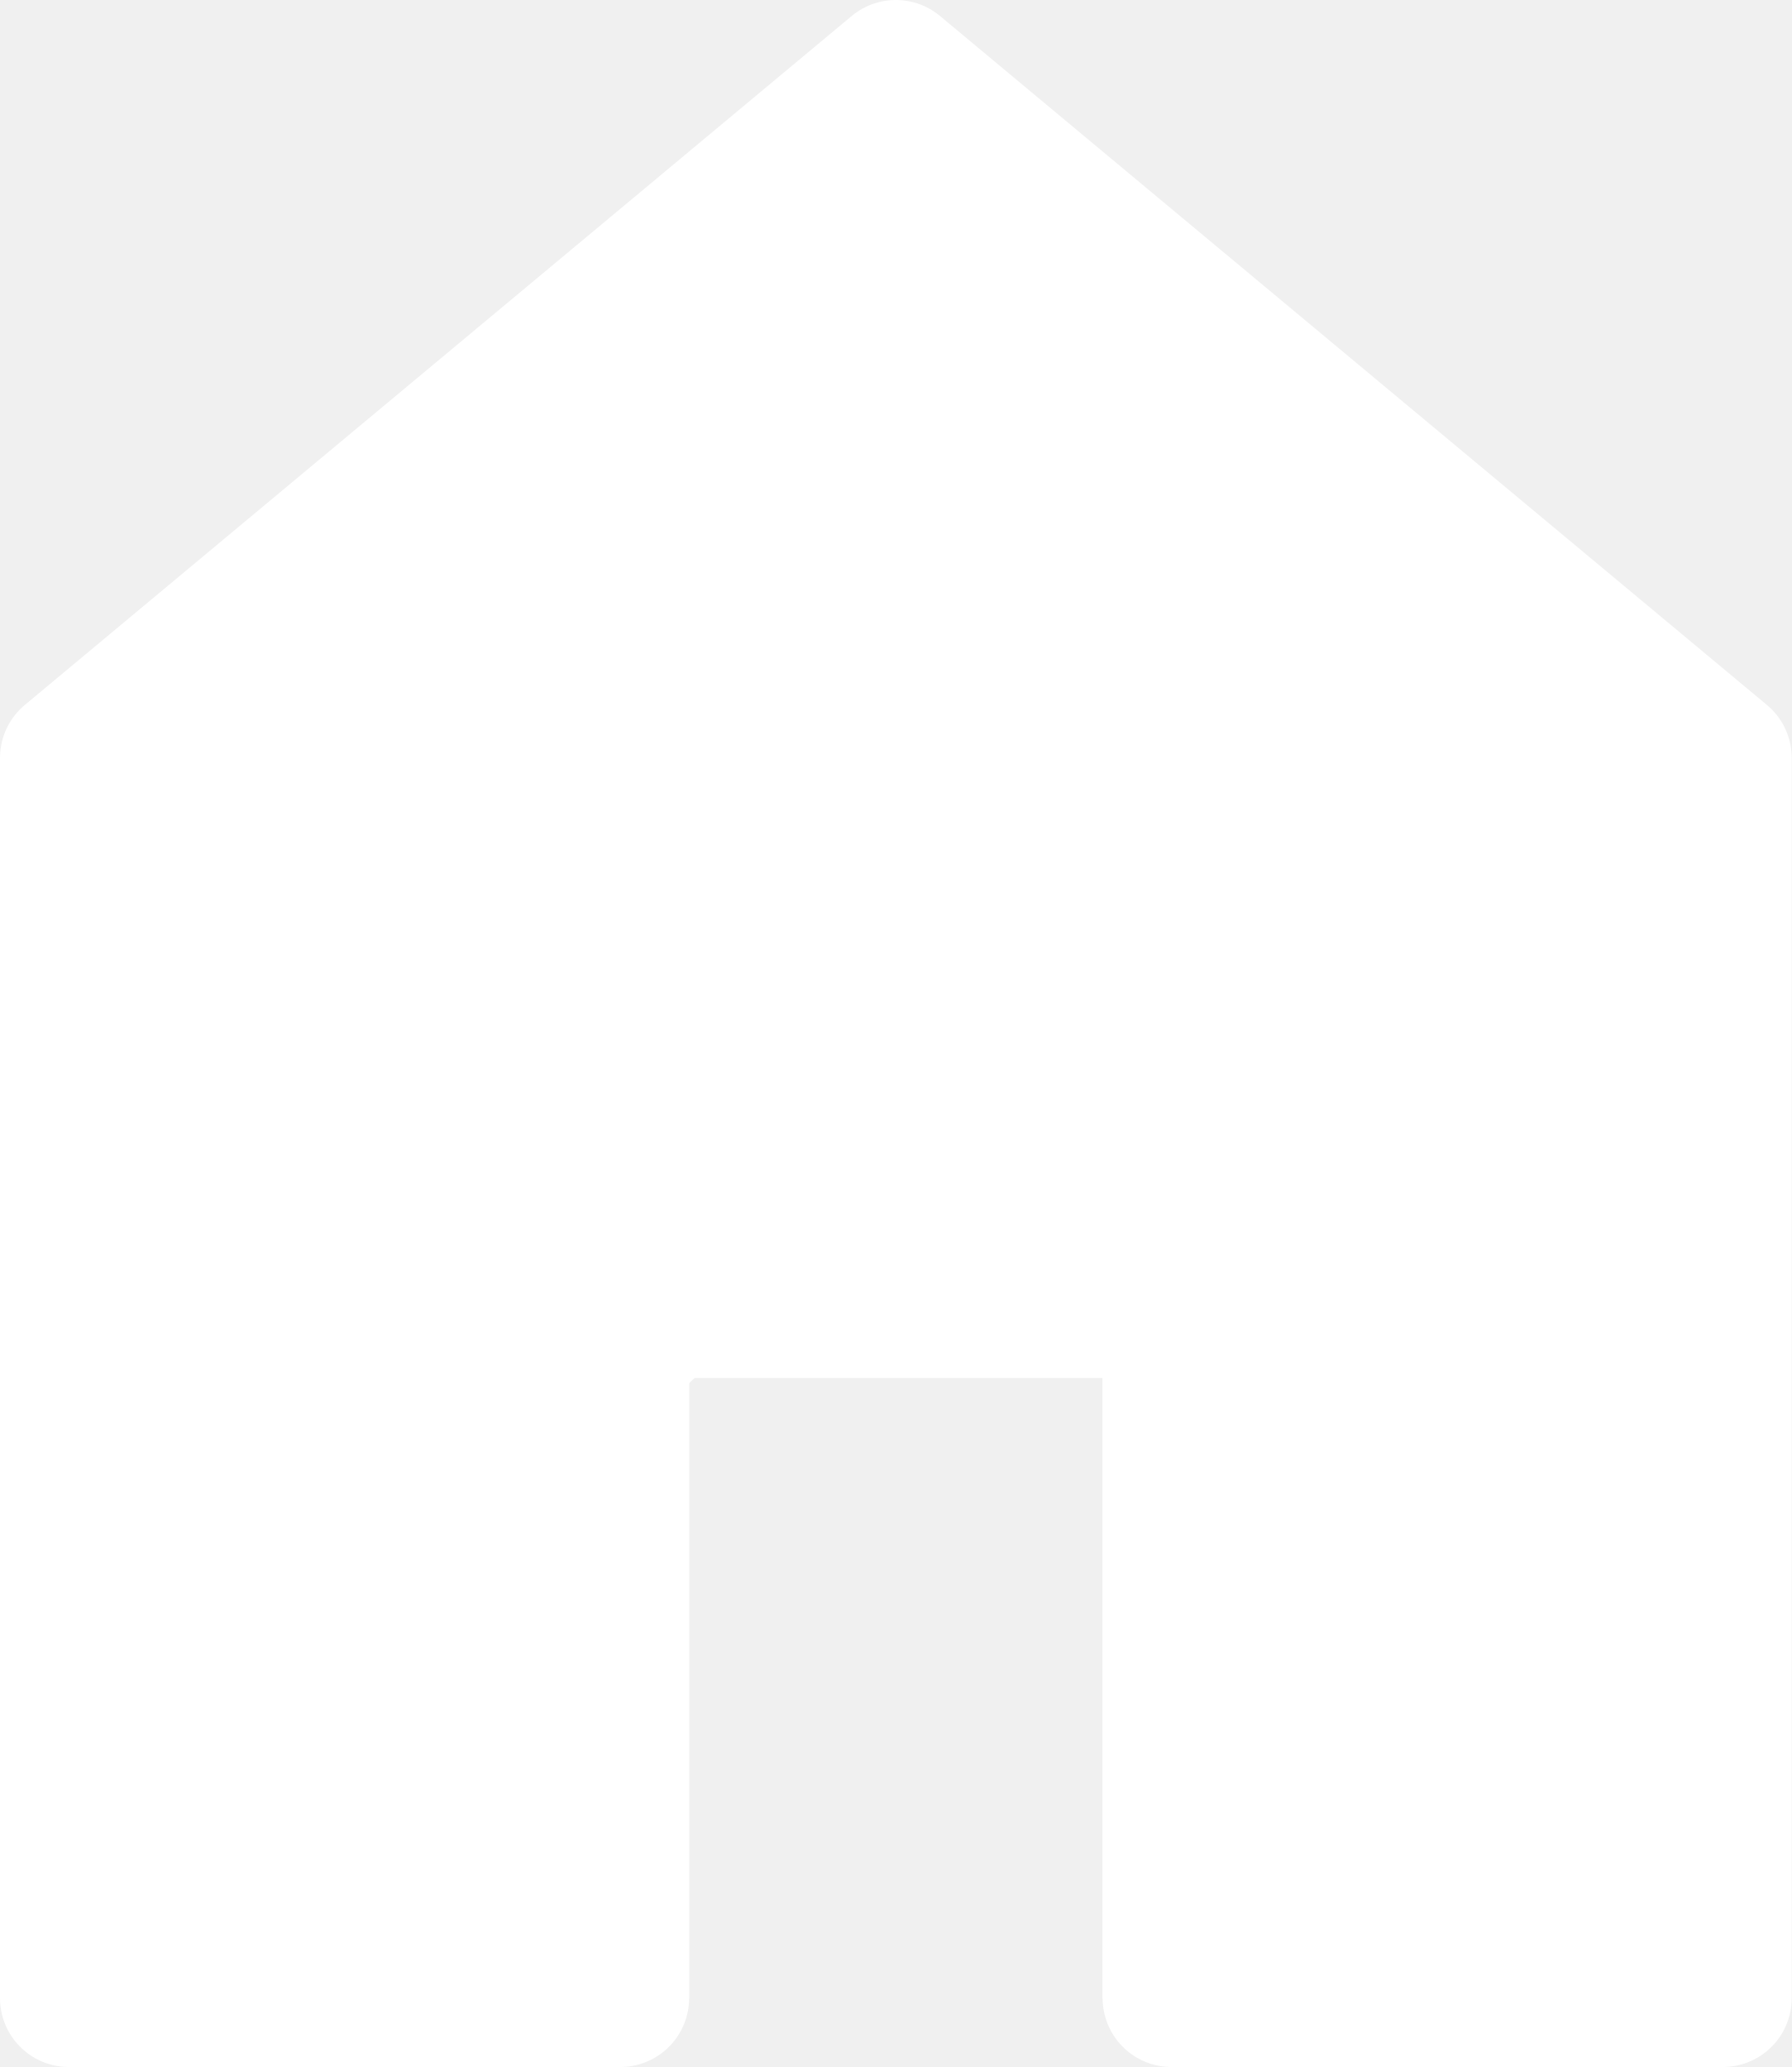
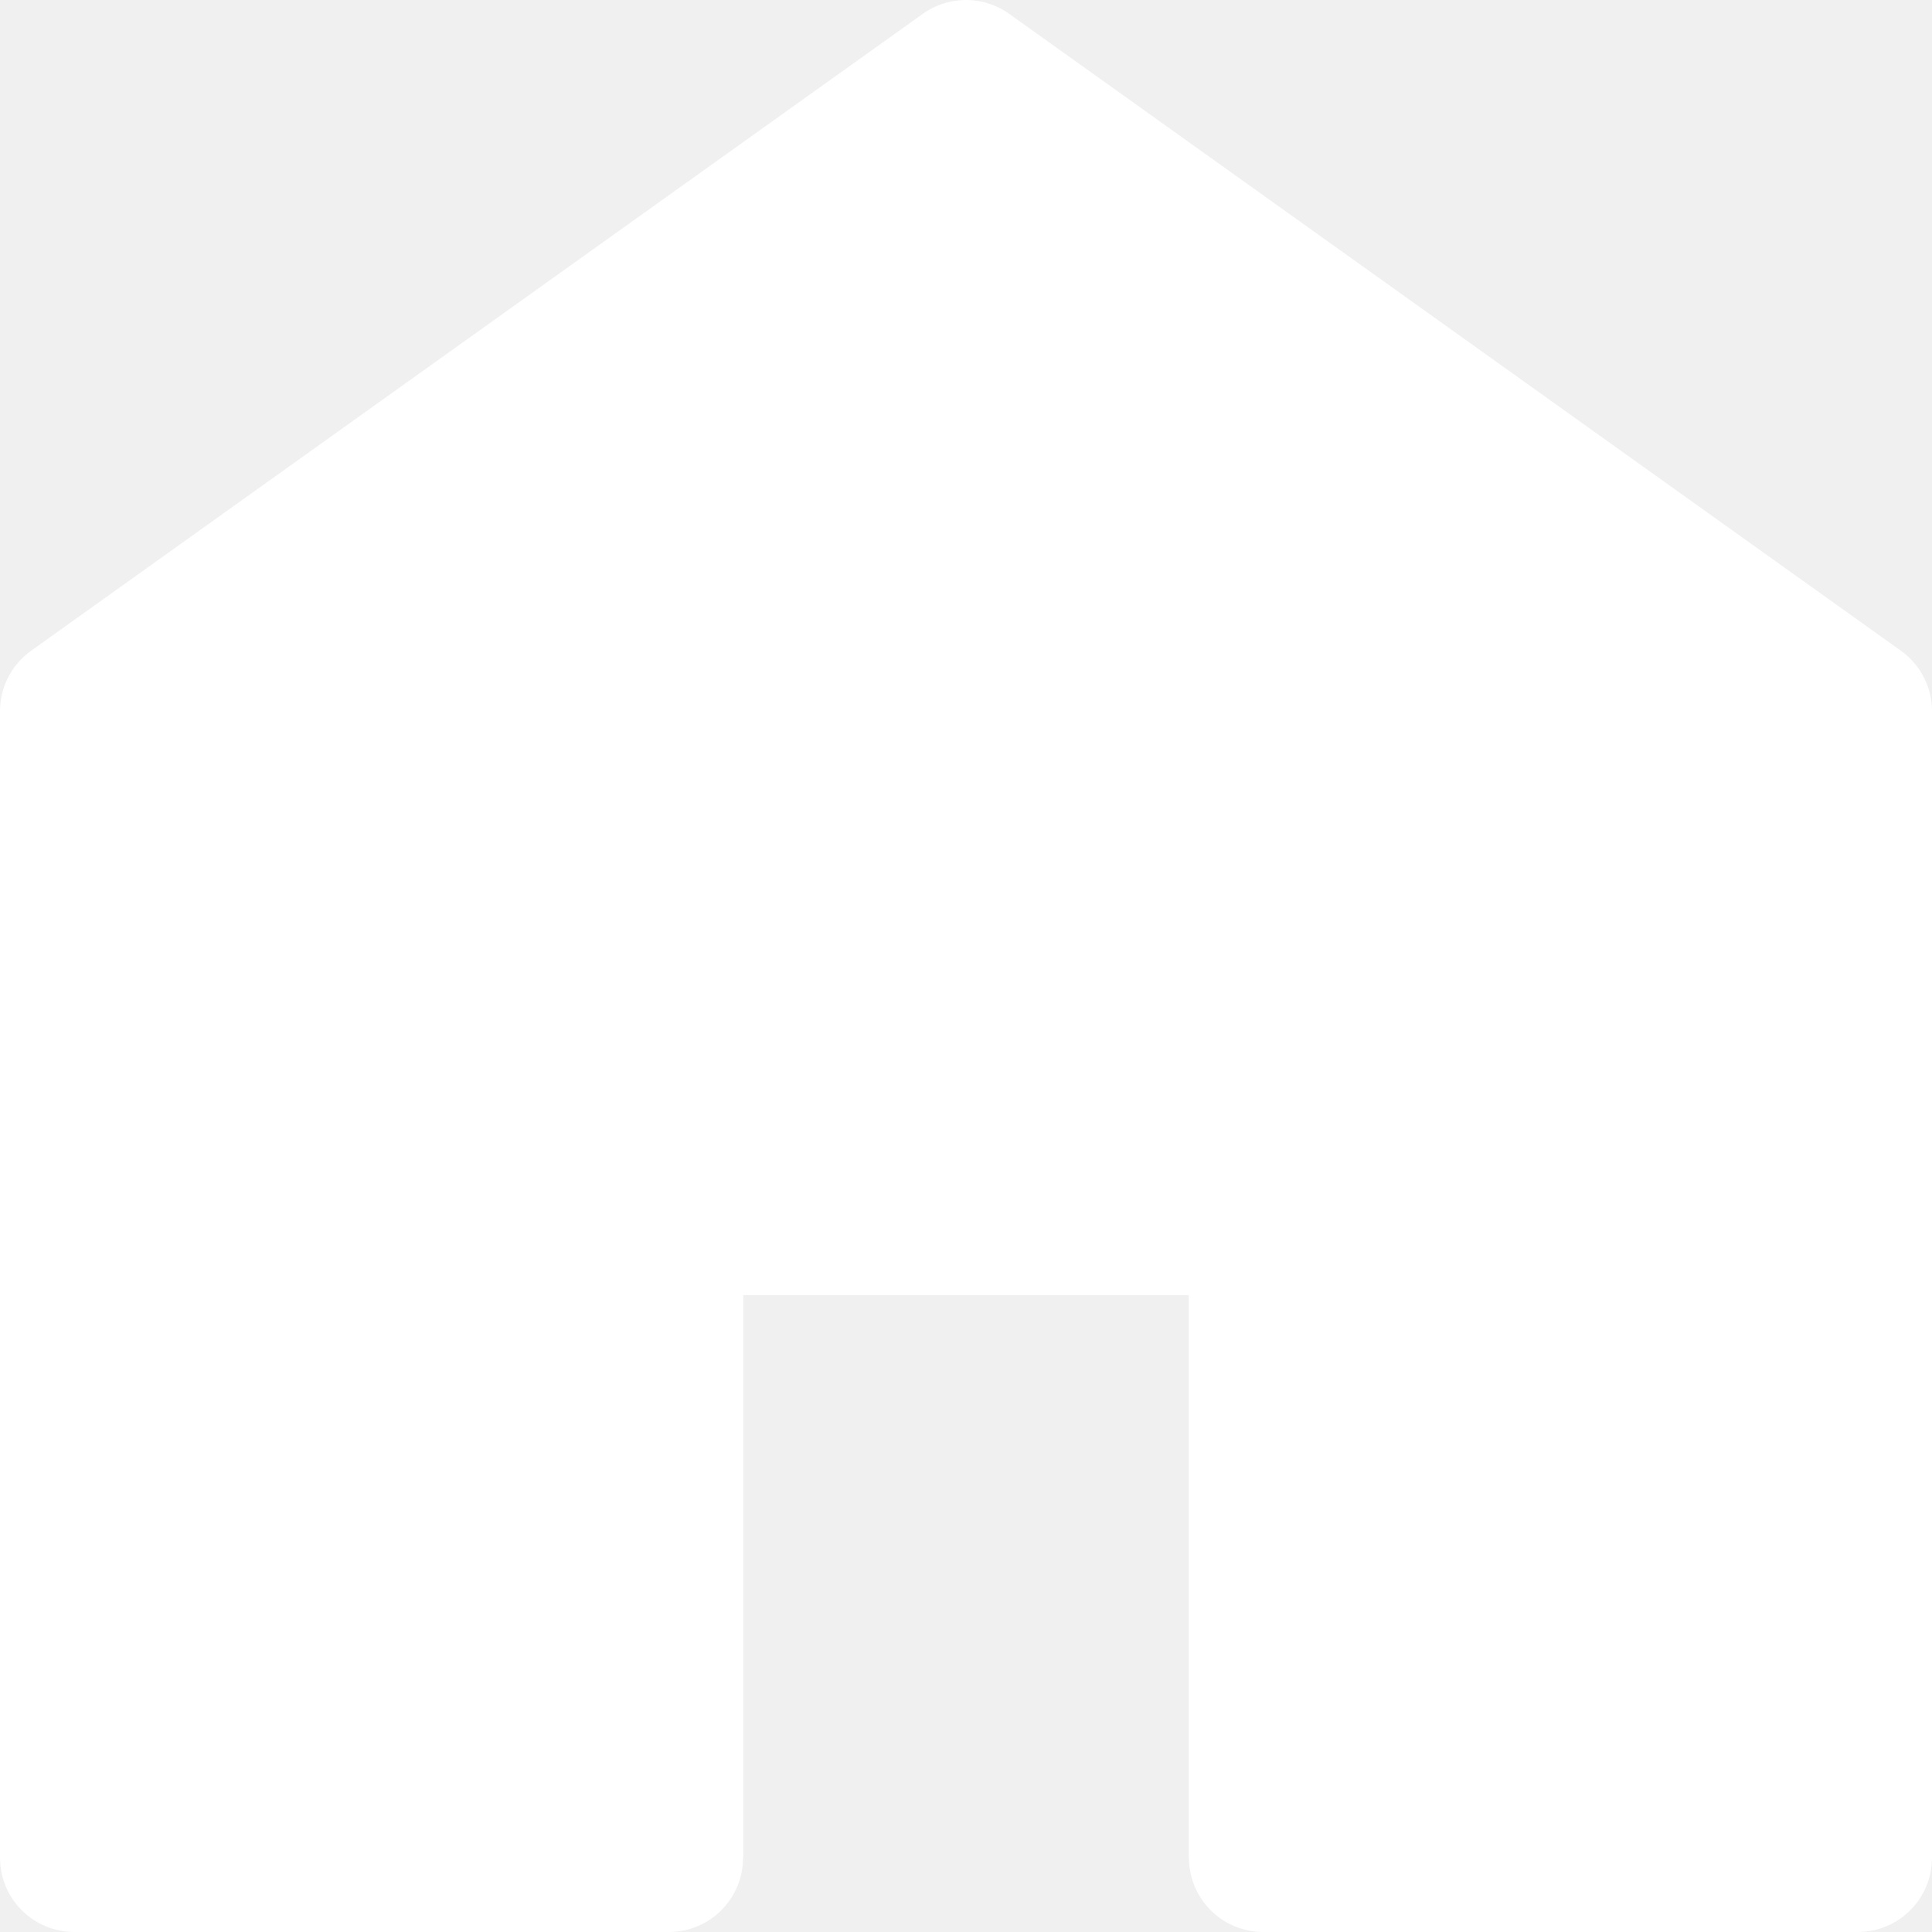
- <svg xmlns="http://www.w3.org/2000/svg" viewBox="0 0 26 30" fill="none">
-   <path d="M9 19V29H1V11L13 1L25 11V29H17V19H9Z" stroke="white" stroke-width="2" stroke-linecap="round" stroke-linejoin="round" />
-   <path d="M5 10.501L12.967 1L25.85 11.803L17.883 21.305L5 10.501Z" fill="white" />
-   <path d="M8.436 21.526L1.75831e-07 12.438L12.323 1L20.759 10.088L8.436 21.526Z" fill="white" />
-   <rect x="10" y="16" width="6" height="3" fill="white" />
-   <rect x="1" y="12" width="9" height="17" fill="white" />
-   <rect x="16" y="12" width="9" height="17" fill="white" />
+ <svg xmlns="http://www.w3.org/2000/svg" width="26" height="26" viewBox="0 0 26 26" fill="none">
+   <path d="M9 16.429V25H1V9.571L13 1L25 9.571V25H17V16.429H9Z" stroke="white" stroke-width="2" stroke-linecap="round" stroke-linejoin="round" />
+   <path d="M5 9.144L12.967 1L25.85 10.26L17.883 18.404L5 9.144Z" fill="white" />
+   <path d="M8.436 18.594L3.50064e-07 10.804L12.323 1L20.759 8.79L8.436 18.594Z" fill="white" />
+   <rect x="10" y="13.857" width="6" height="2.571" fill="white" />
+   <rect x="1" y="10.429" width="9" height="14.571" fill="white" />
+   <rect x="16" y="10.429" width="9" height="14.571" fill="white" />
</svg>
